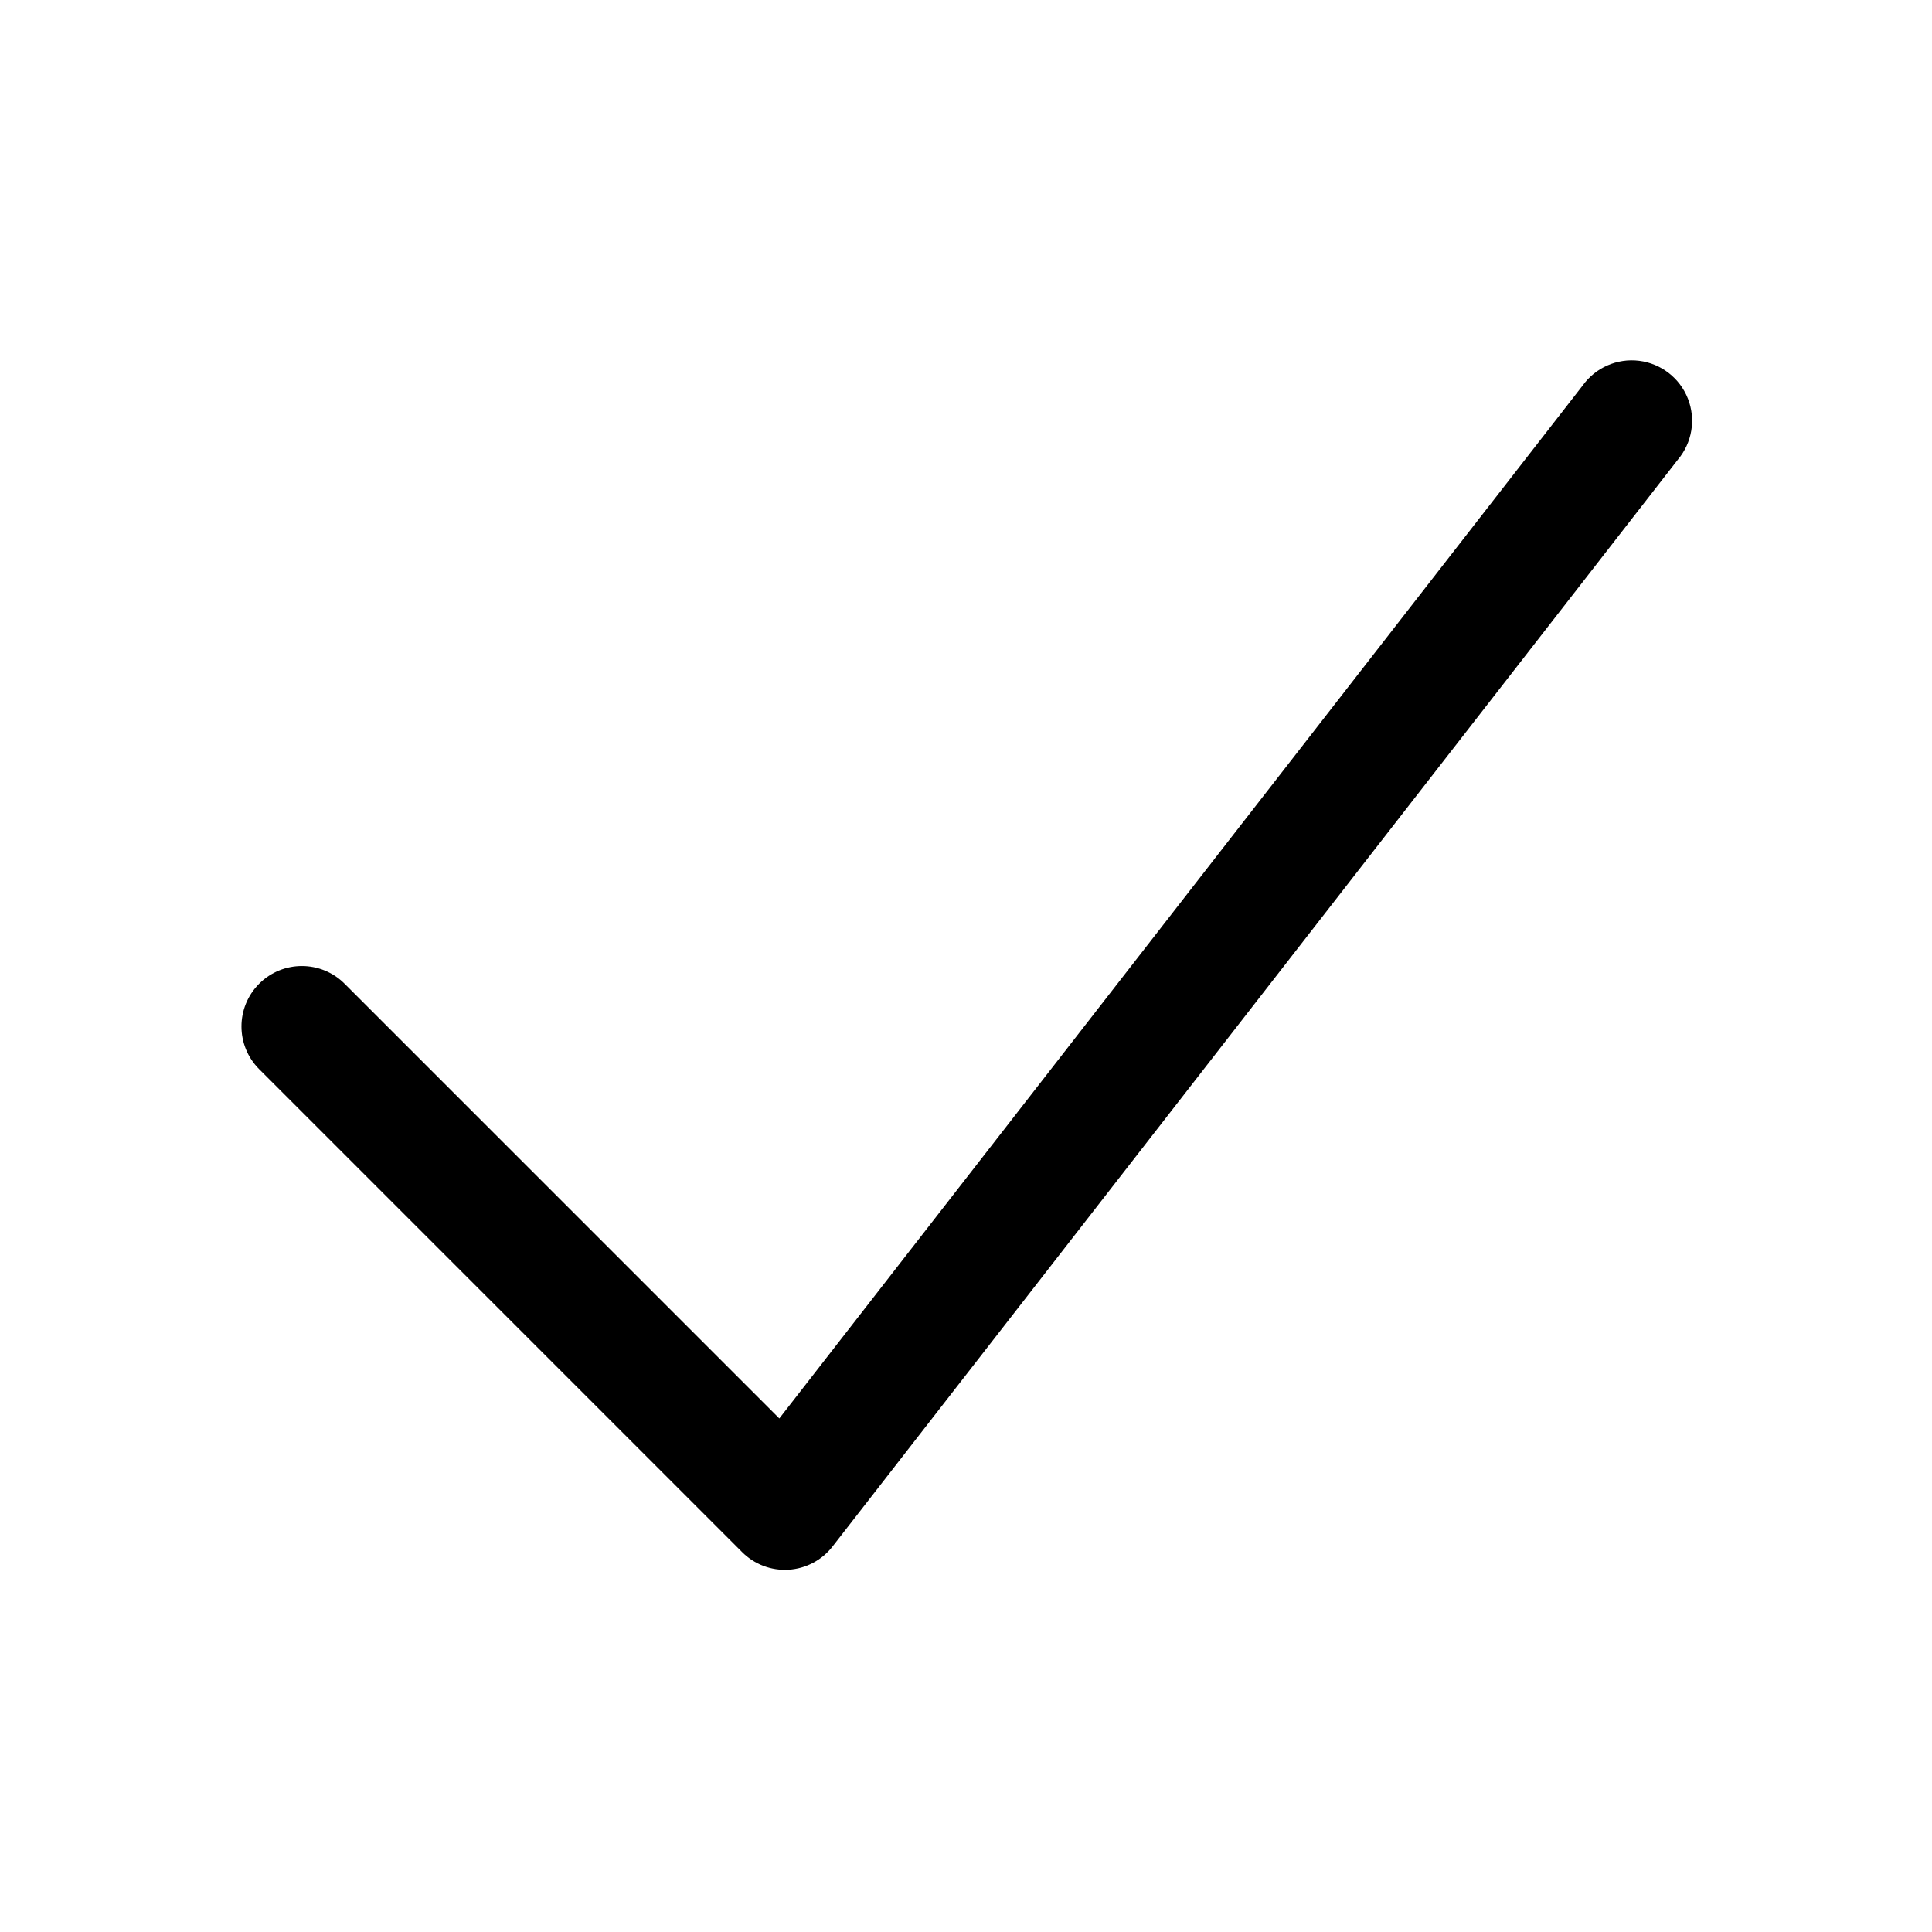
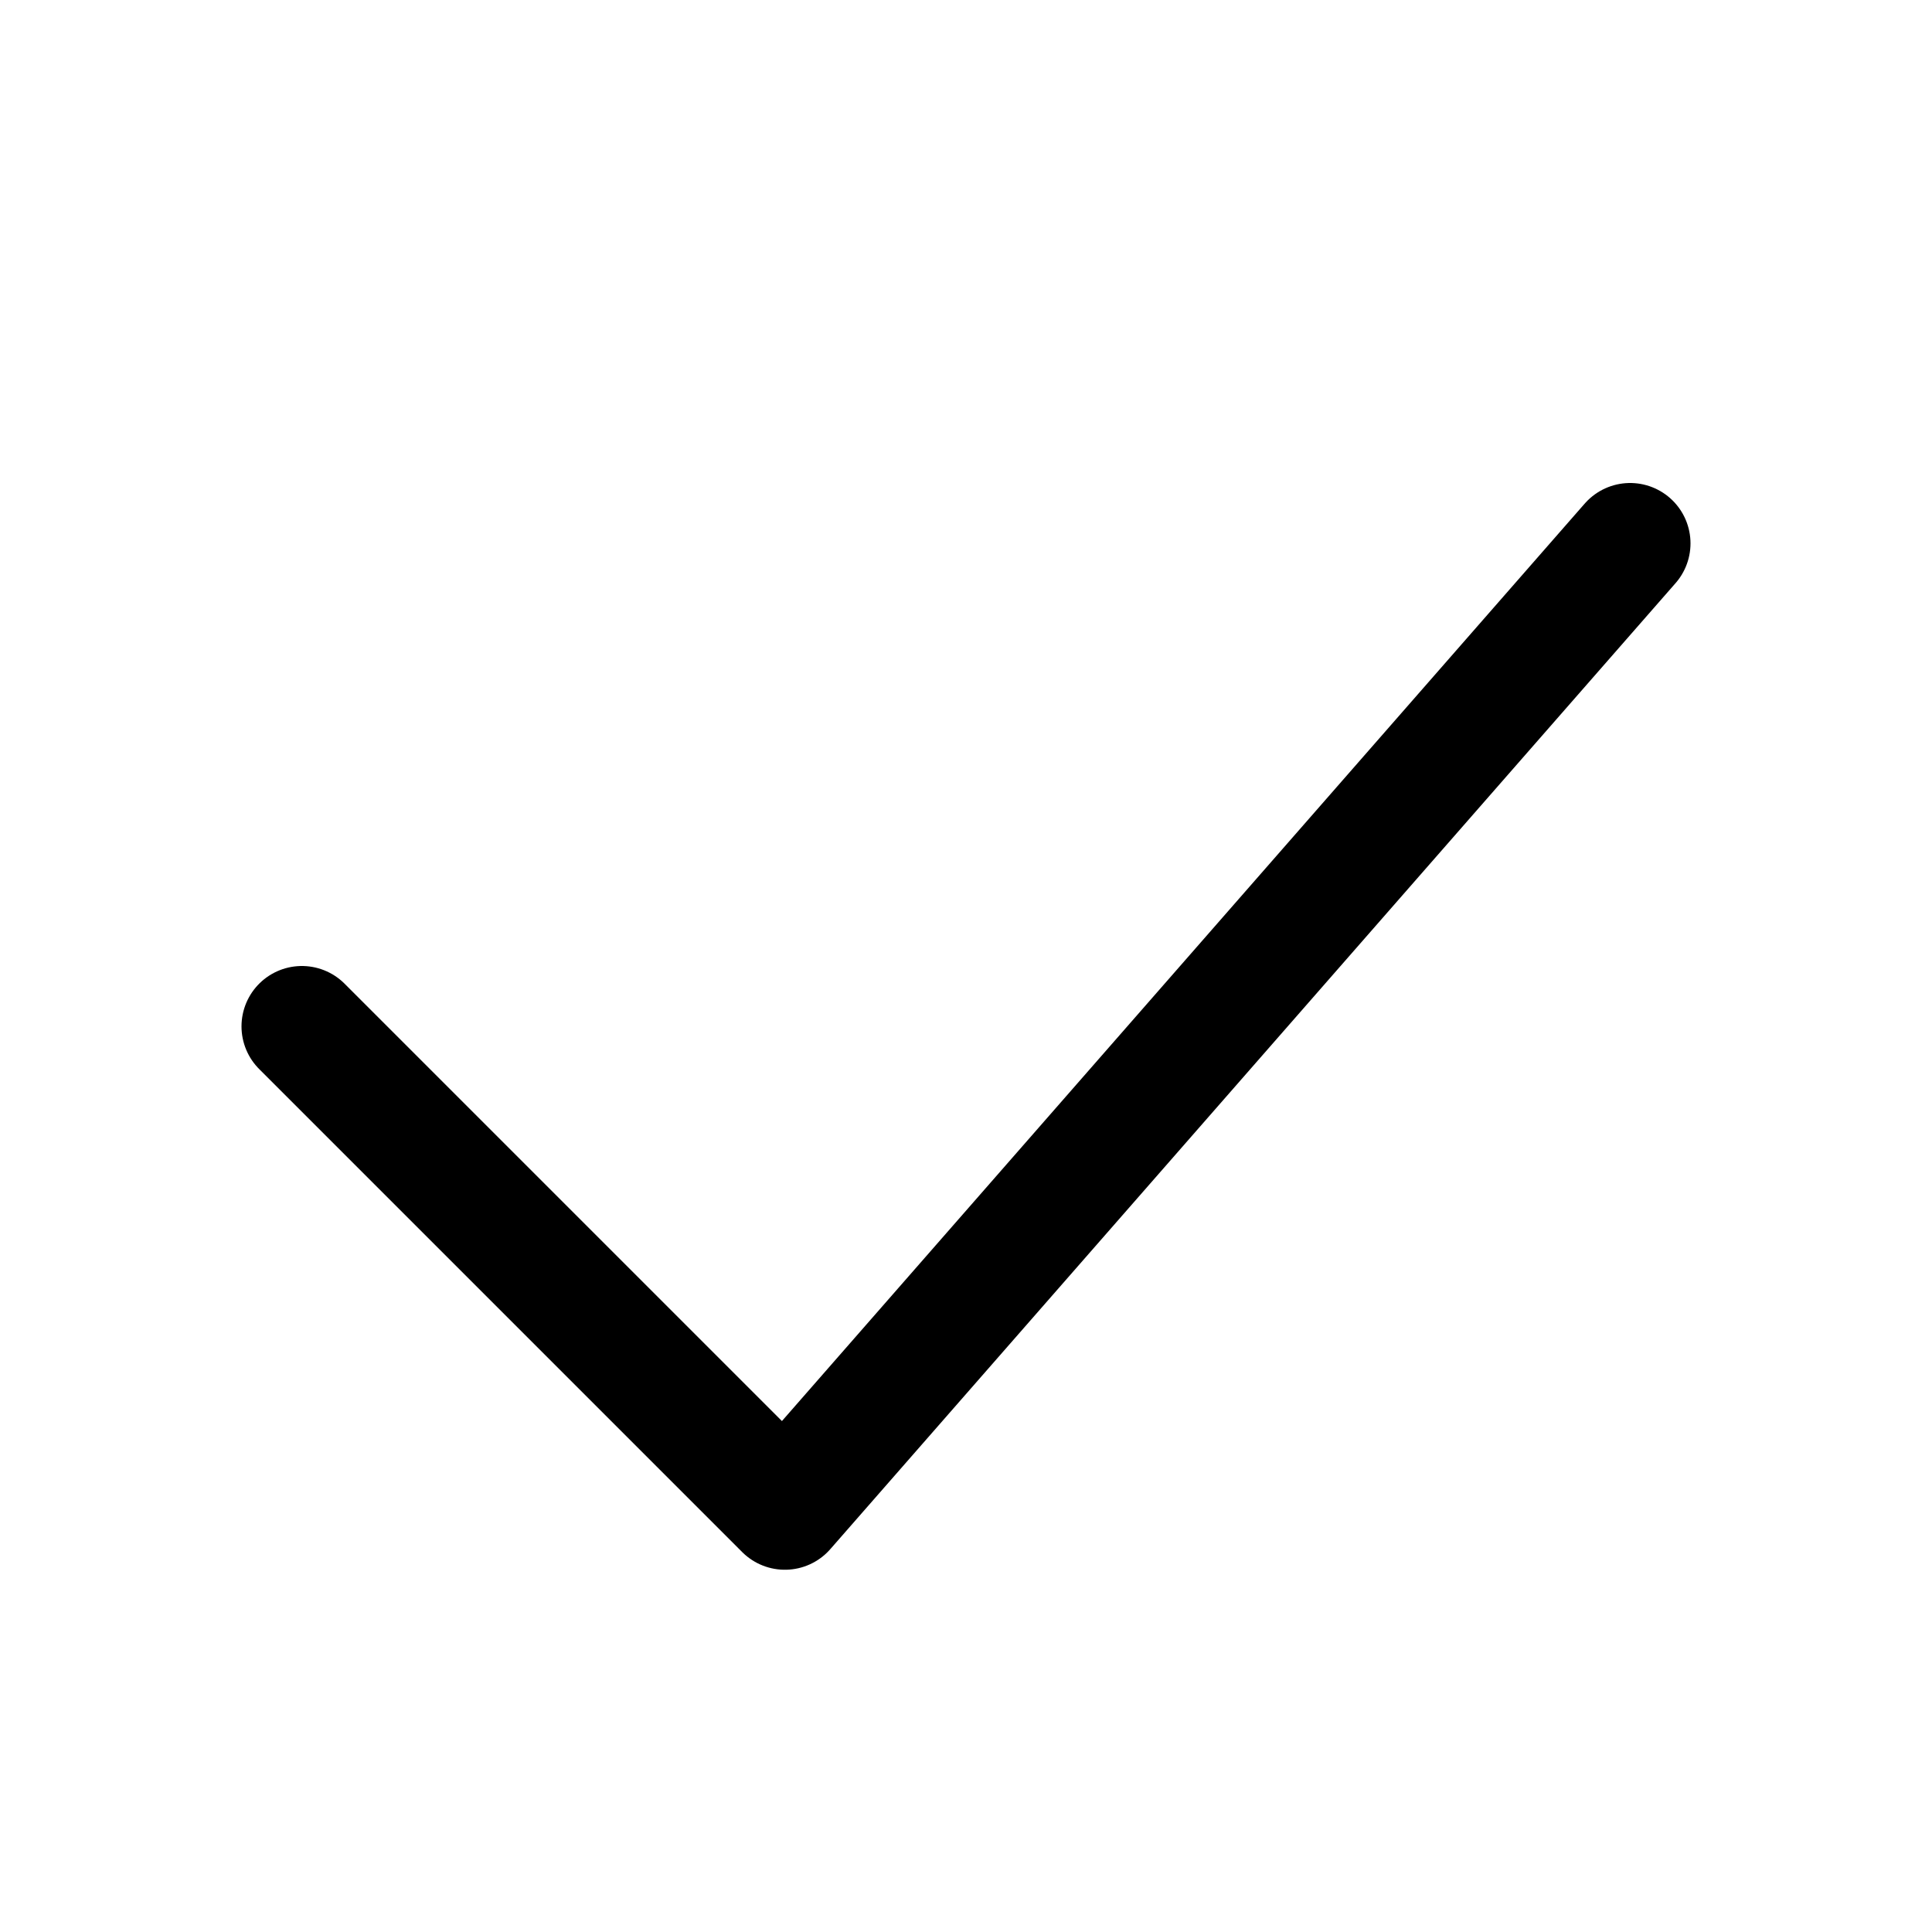
<svg xmlns="http://www.w3.org/2000/svg" width="16" height="16" fill="none" viewBox="0 0 16 16">
-   <path fill="currentColor" d="M13.106 3.194a.5.5 0 1 1 .789.613l-7 9a.5.5 0 0 1-.749.047l-4-4a.5.5 0 0 1 .708-.707l3.6 3.6z" />
+   <path stroke="currentColor" stroke-linecap="round" stroke-linejoin="round" d="m2.5 8.5 4 4 7-8" />
</svg>
